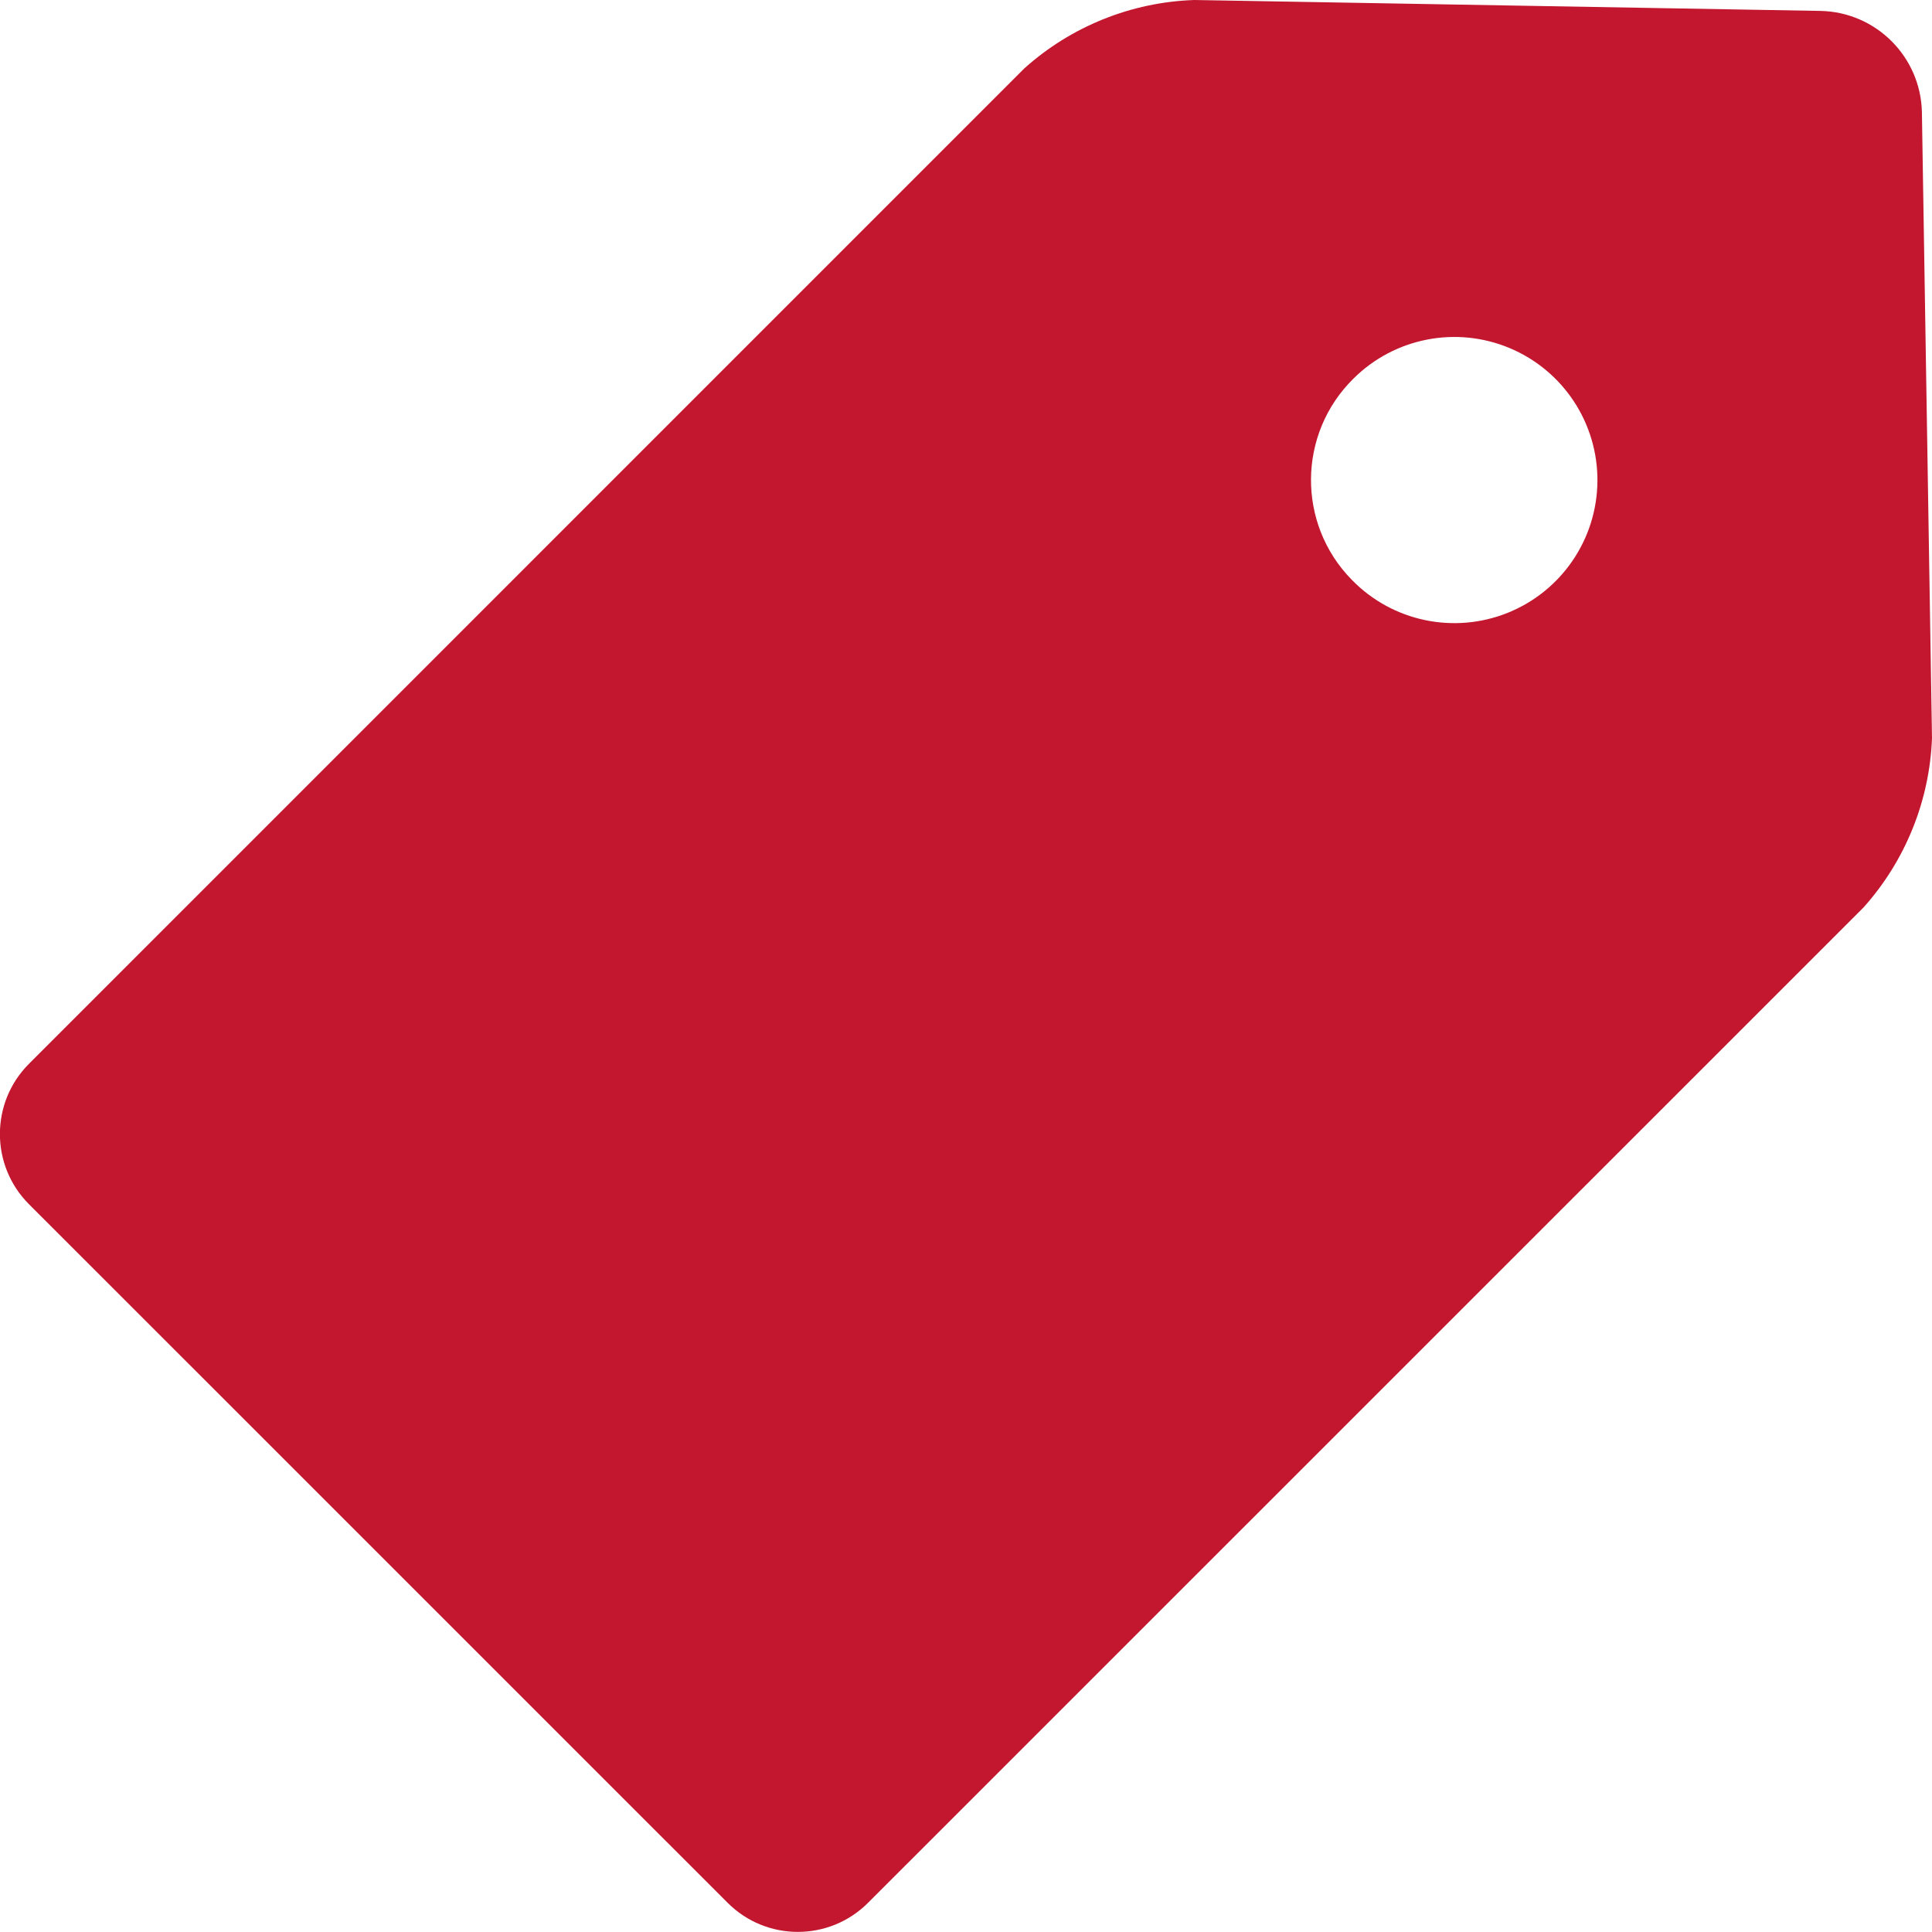
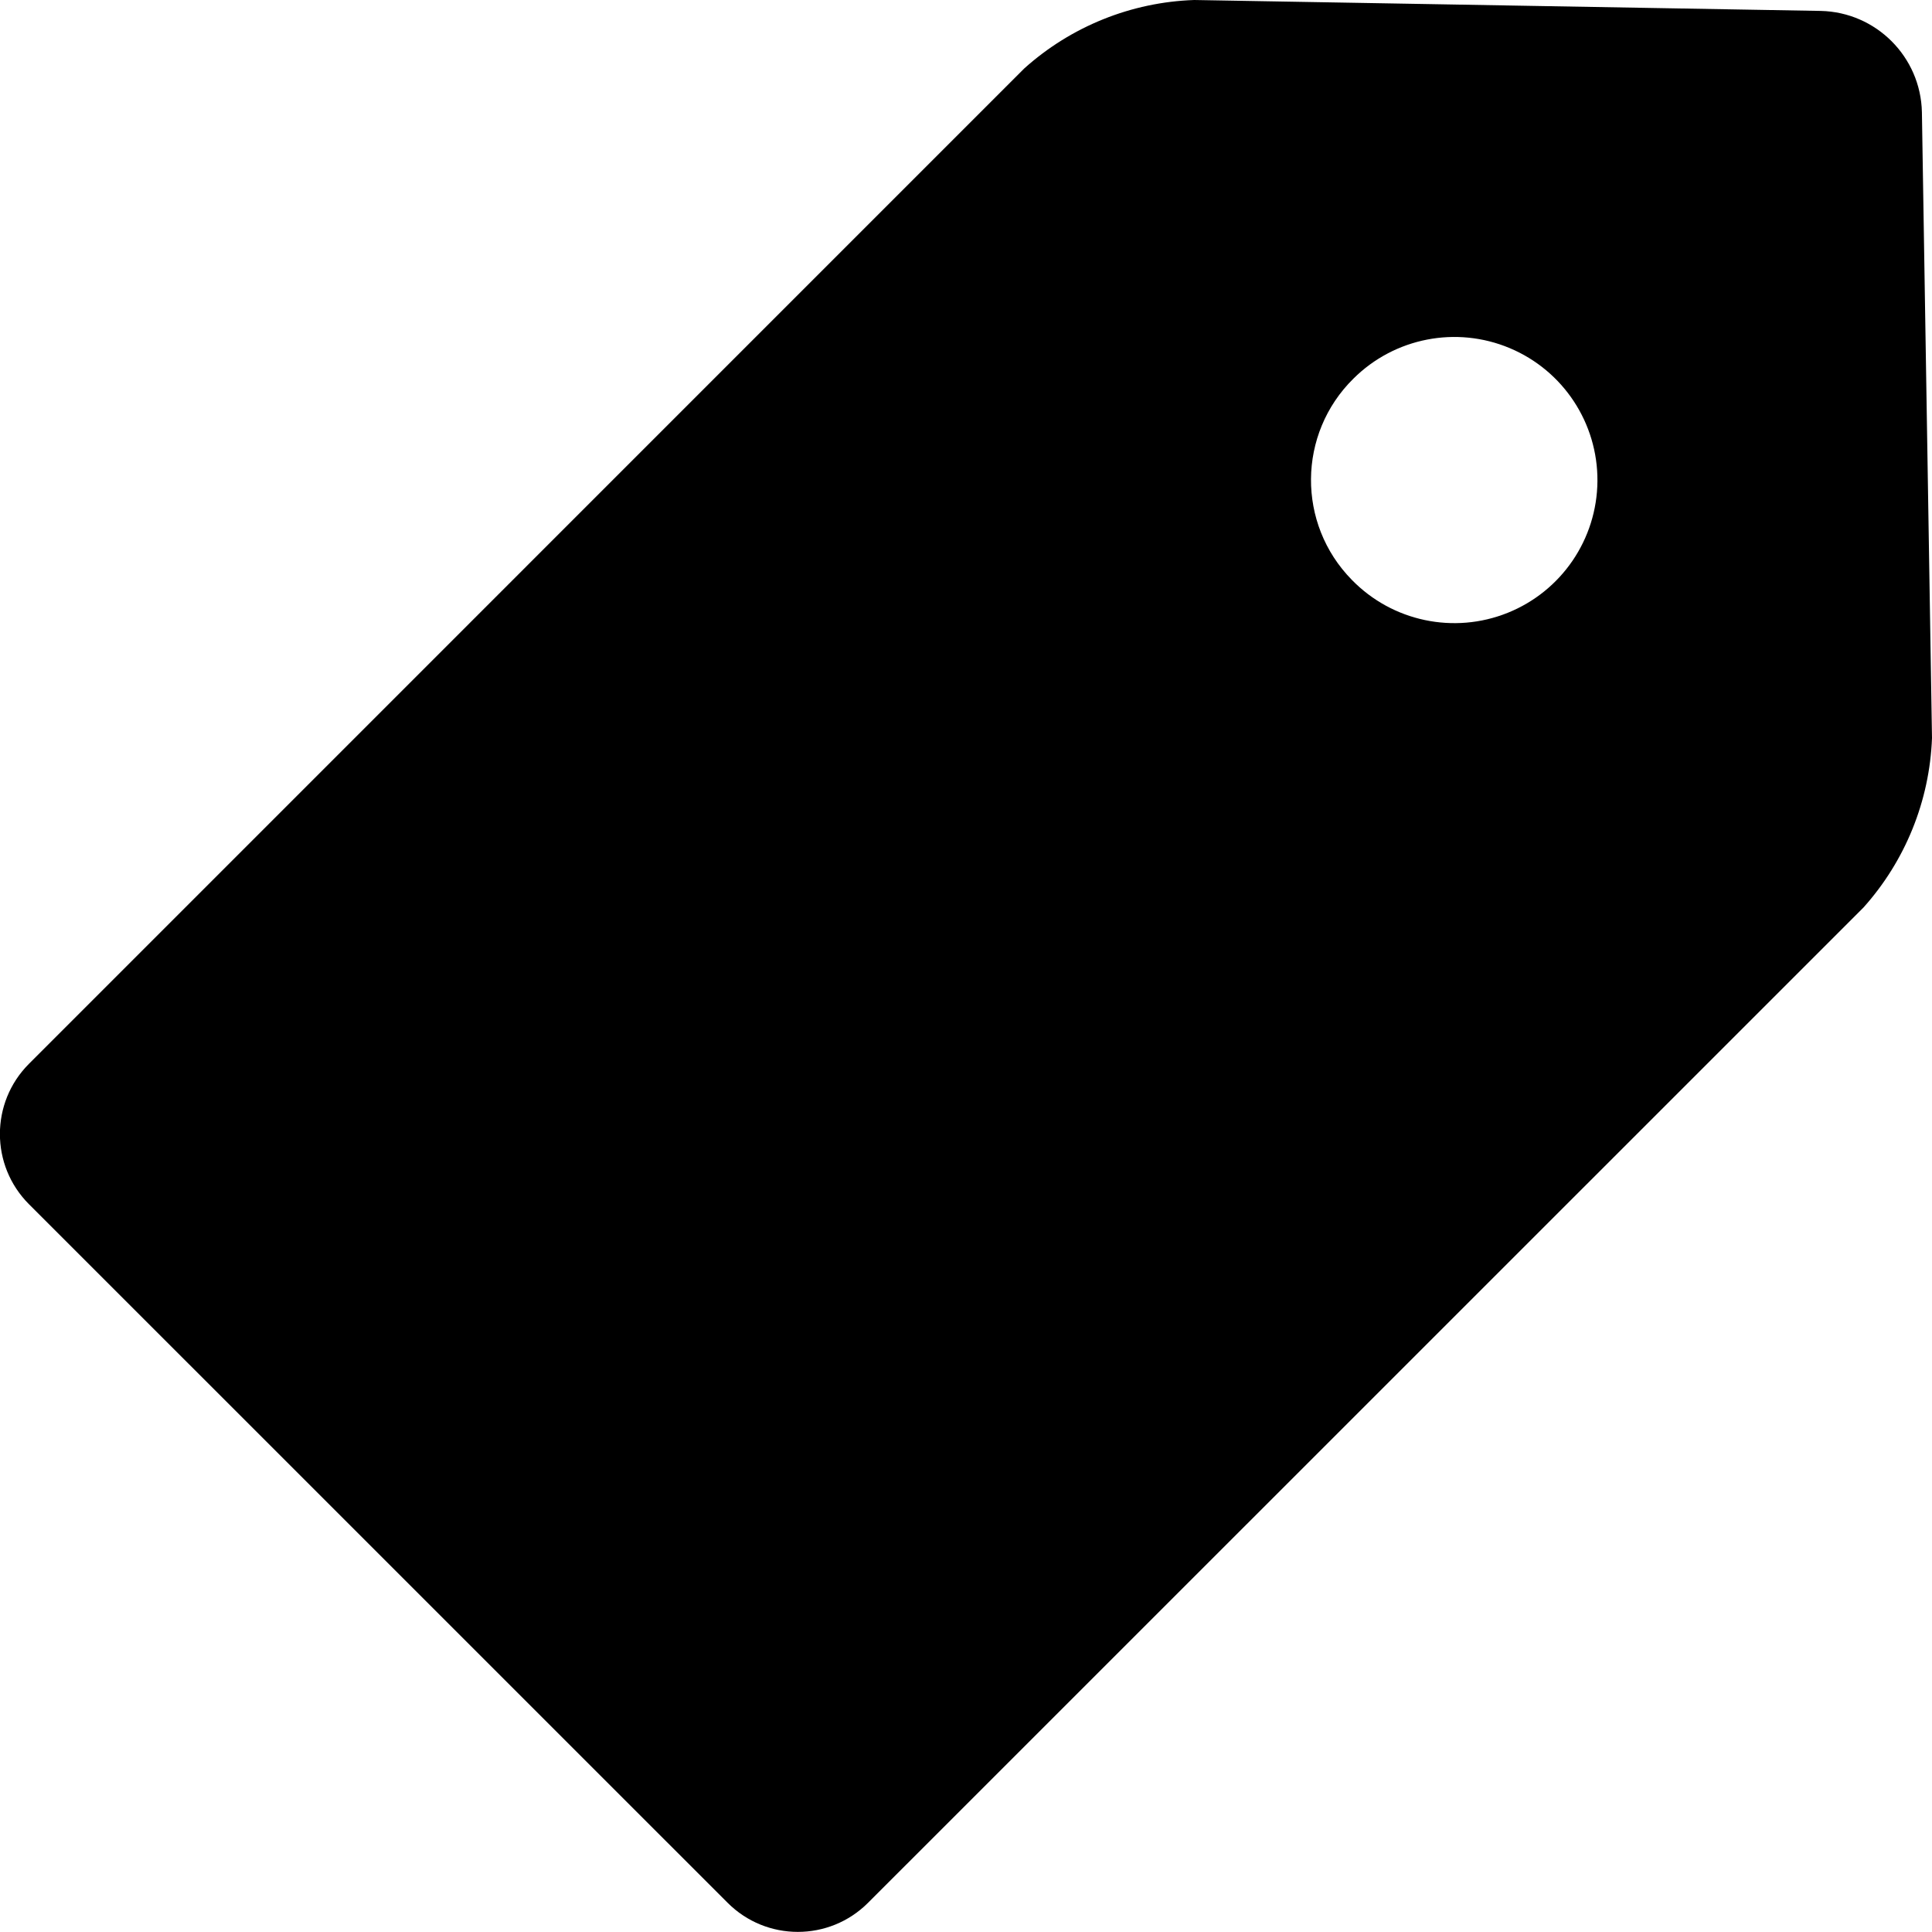
<svg xmlns="http://www.w3.org/2000/svg" width="25.655" height="25.654" viewBox="0 0 25.655 25.654">
  <defs>
-     <style>.a{fill:#c2172e;fill-rule:evenodd;}</style>
+     <style>.a{fill:#000;fill-rule:evenodd;}</style>
  </defs>
  <path class="a" d="M13.6.91A3.559,3.559,0,0,1,15.858,0l8.319.145A1.375,1.375,0,0,1,25.521,1.49L25.655,9.8a3.575,3.575,0,0,1-.911,2.252L11.526,25.268a1.318,1.318,0,0,1-1.863,0L.384,15.99a1.319,1.319,0,0,1,0-1.863ZM17.951,7.7a1.9,1.9,0,1,0,.021-2.672A1.891,1.891,0,0,0,17.951,7.7Z" transform="translate(0 0)" />
</svg>
